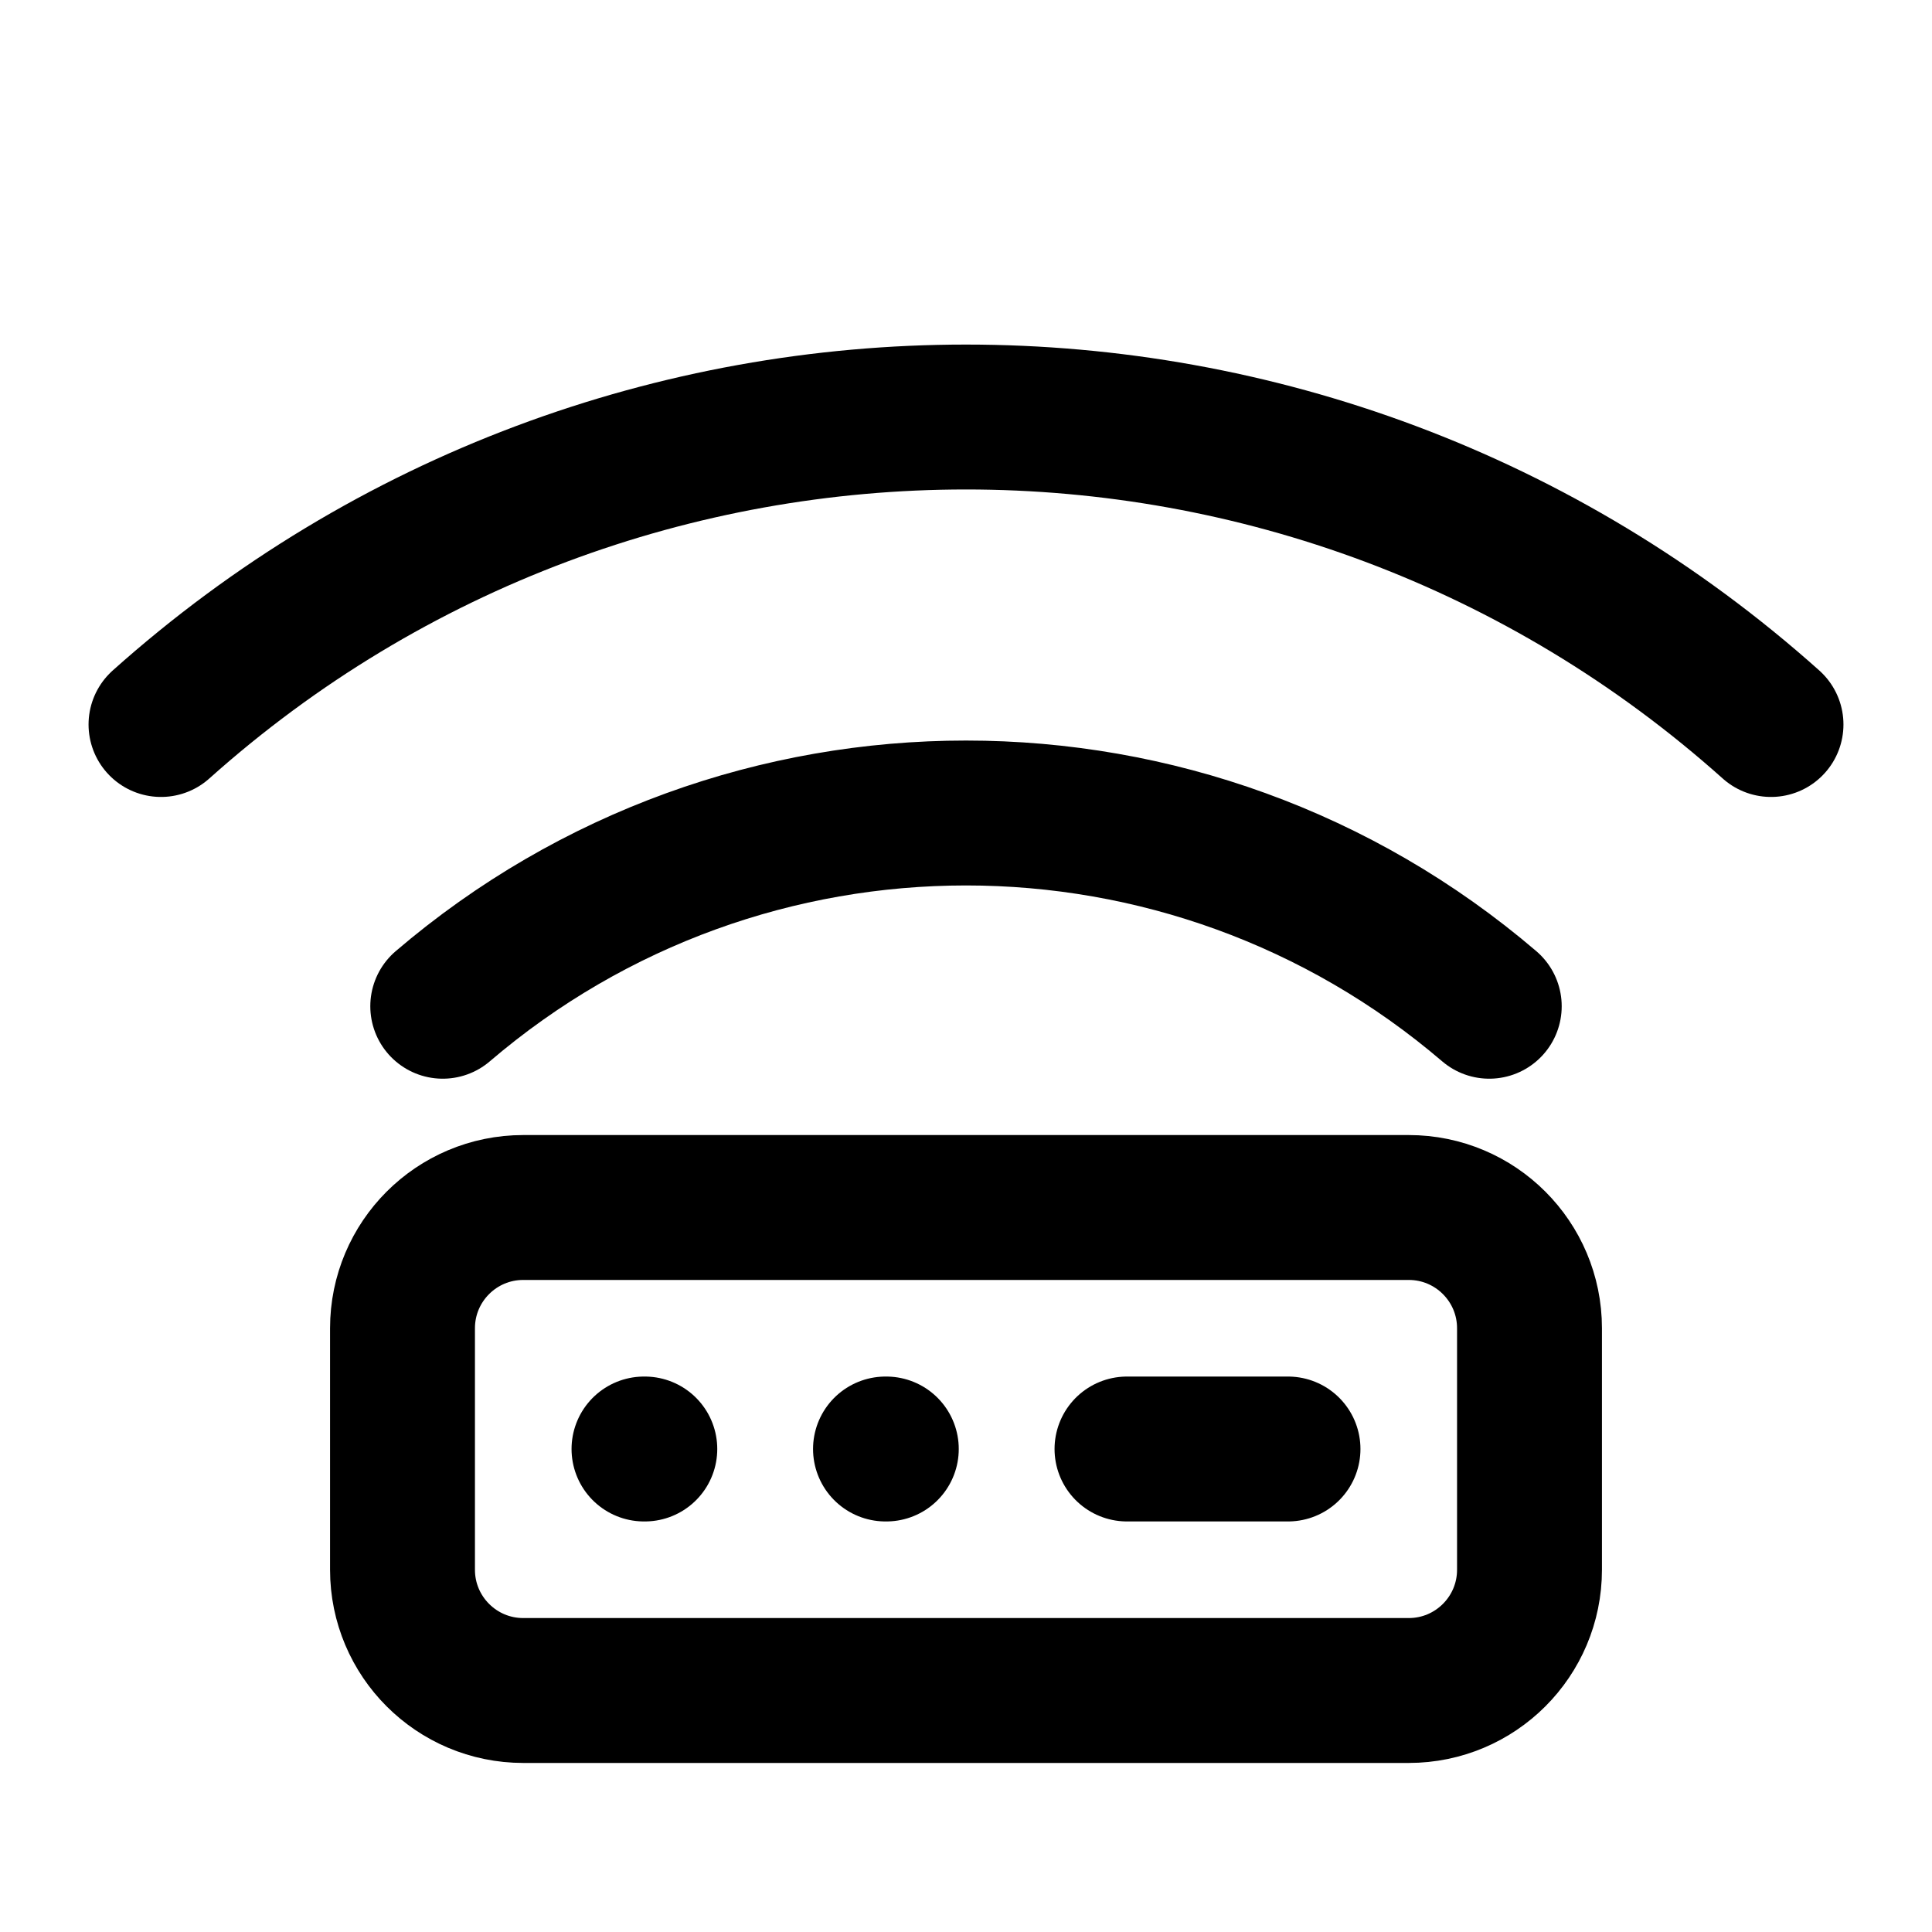
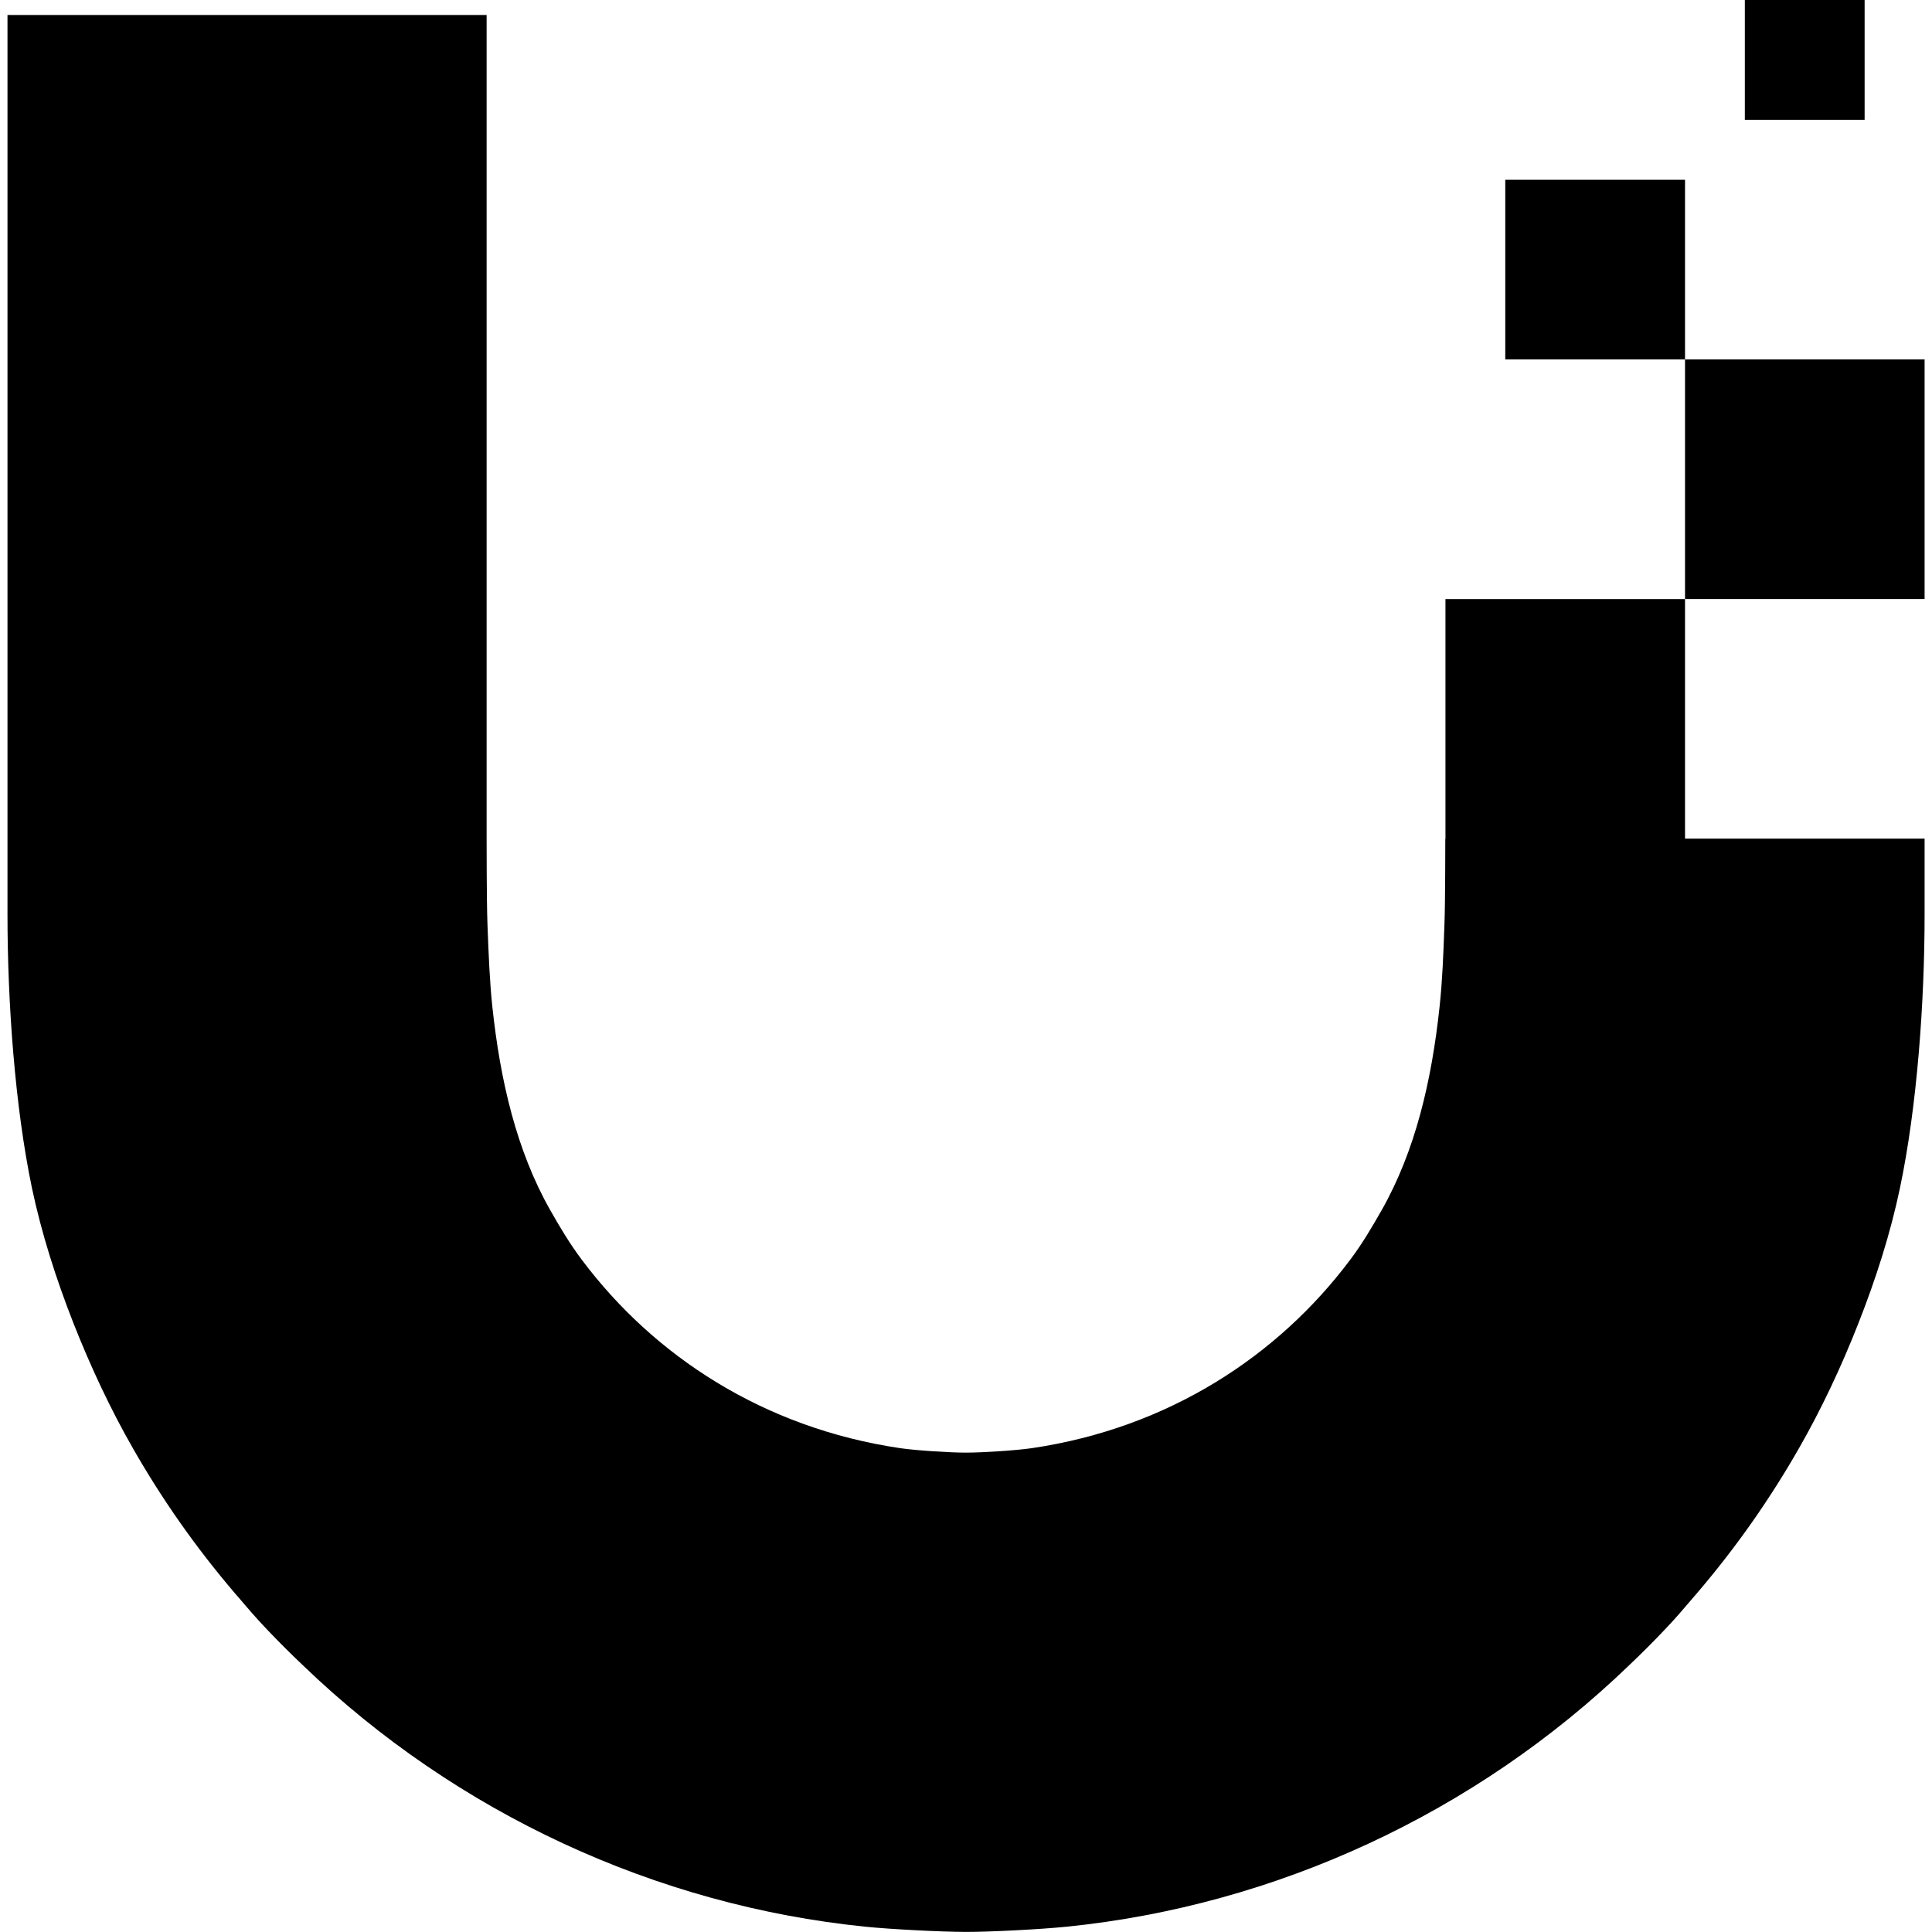
- <svg xmlns="http://www.w3.org/2000/svg" viewBox="0 0 24 24" fill="none" stroke="#000" stroke-width="1.8" stroke-linecap="round" stroke-linejoin="round">
-   <path d="M2 9a15 15 0 0 1 20 0M5.5 12.5a10 10 0 0 1 13 0" />
-   <rect x="5" y="15" width="14" height="6" rx="1.5" />
-   <path d="M8 18h.01M11 18h.01M14 18h2" />
+ <svg xmlns="http://www.w3.org/2000/svg" viewBox="0 0 24 24">
+   <path d="M23.163 0h-1.488v1.488h1.488zm-5.207 10.423V7.441l.001.001h2.975v2.976h2.976v.943c0 1.091-.093 2.383-.306 3.397-.119.567-.3 1.131-.513 1.672-.217.554-.468 1.084-.741 1.56a11.68 11.68 0 0 1-1.246 1.776l-.025.029-.042.049c-.115.135-.228.268-.353.398a11.761 11.761 0 0 1-.449.449c-1.905 1.834-4.386 2.98-6.981 3.243-.312.032-.939.065-1.252.065-.314-.001-.94-.033-1.252-.065-2.595-.263-5.076-1.41-6.981-3.243a11.75 11.75 0 0 1-.45-.449c-.131-.136-.249-.275-.368-.415l-.001-0-.051-.06a11.658 11.658 0 0 1-1.246-1.776c-.273-.476-.523-1.006-.741-1.56-.212-.541-.393-1.105-.513-1.672C.185 13.743.093 12.452.093 11.362V.186h5.952v10.236s0 .785.01 1.042l.002.06v0c.013.332.025.657.059.981.098.919.301 1.791.72 2.529.121.213.244.42.392.616.895 1.194 2.258 2.09 3.957 2.34.202.029.611.055.815.055.204 0 .613-.026.815-.055 1.7-.25 3.062-1.146 3.957-2.34.148-.196.27-.403.391-.616.419-.738.622-1.609.72-2.529.035-.324.047-.65.059-.983l.002-.058c.01-.257.01-1.042.01-1.042zm.743-8.19h2.233v2.232h2.976v2.976h-2.976V4.465h-2.233V2.233Z" />
</svg>
